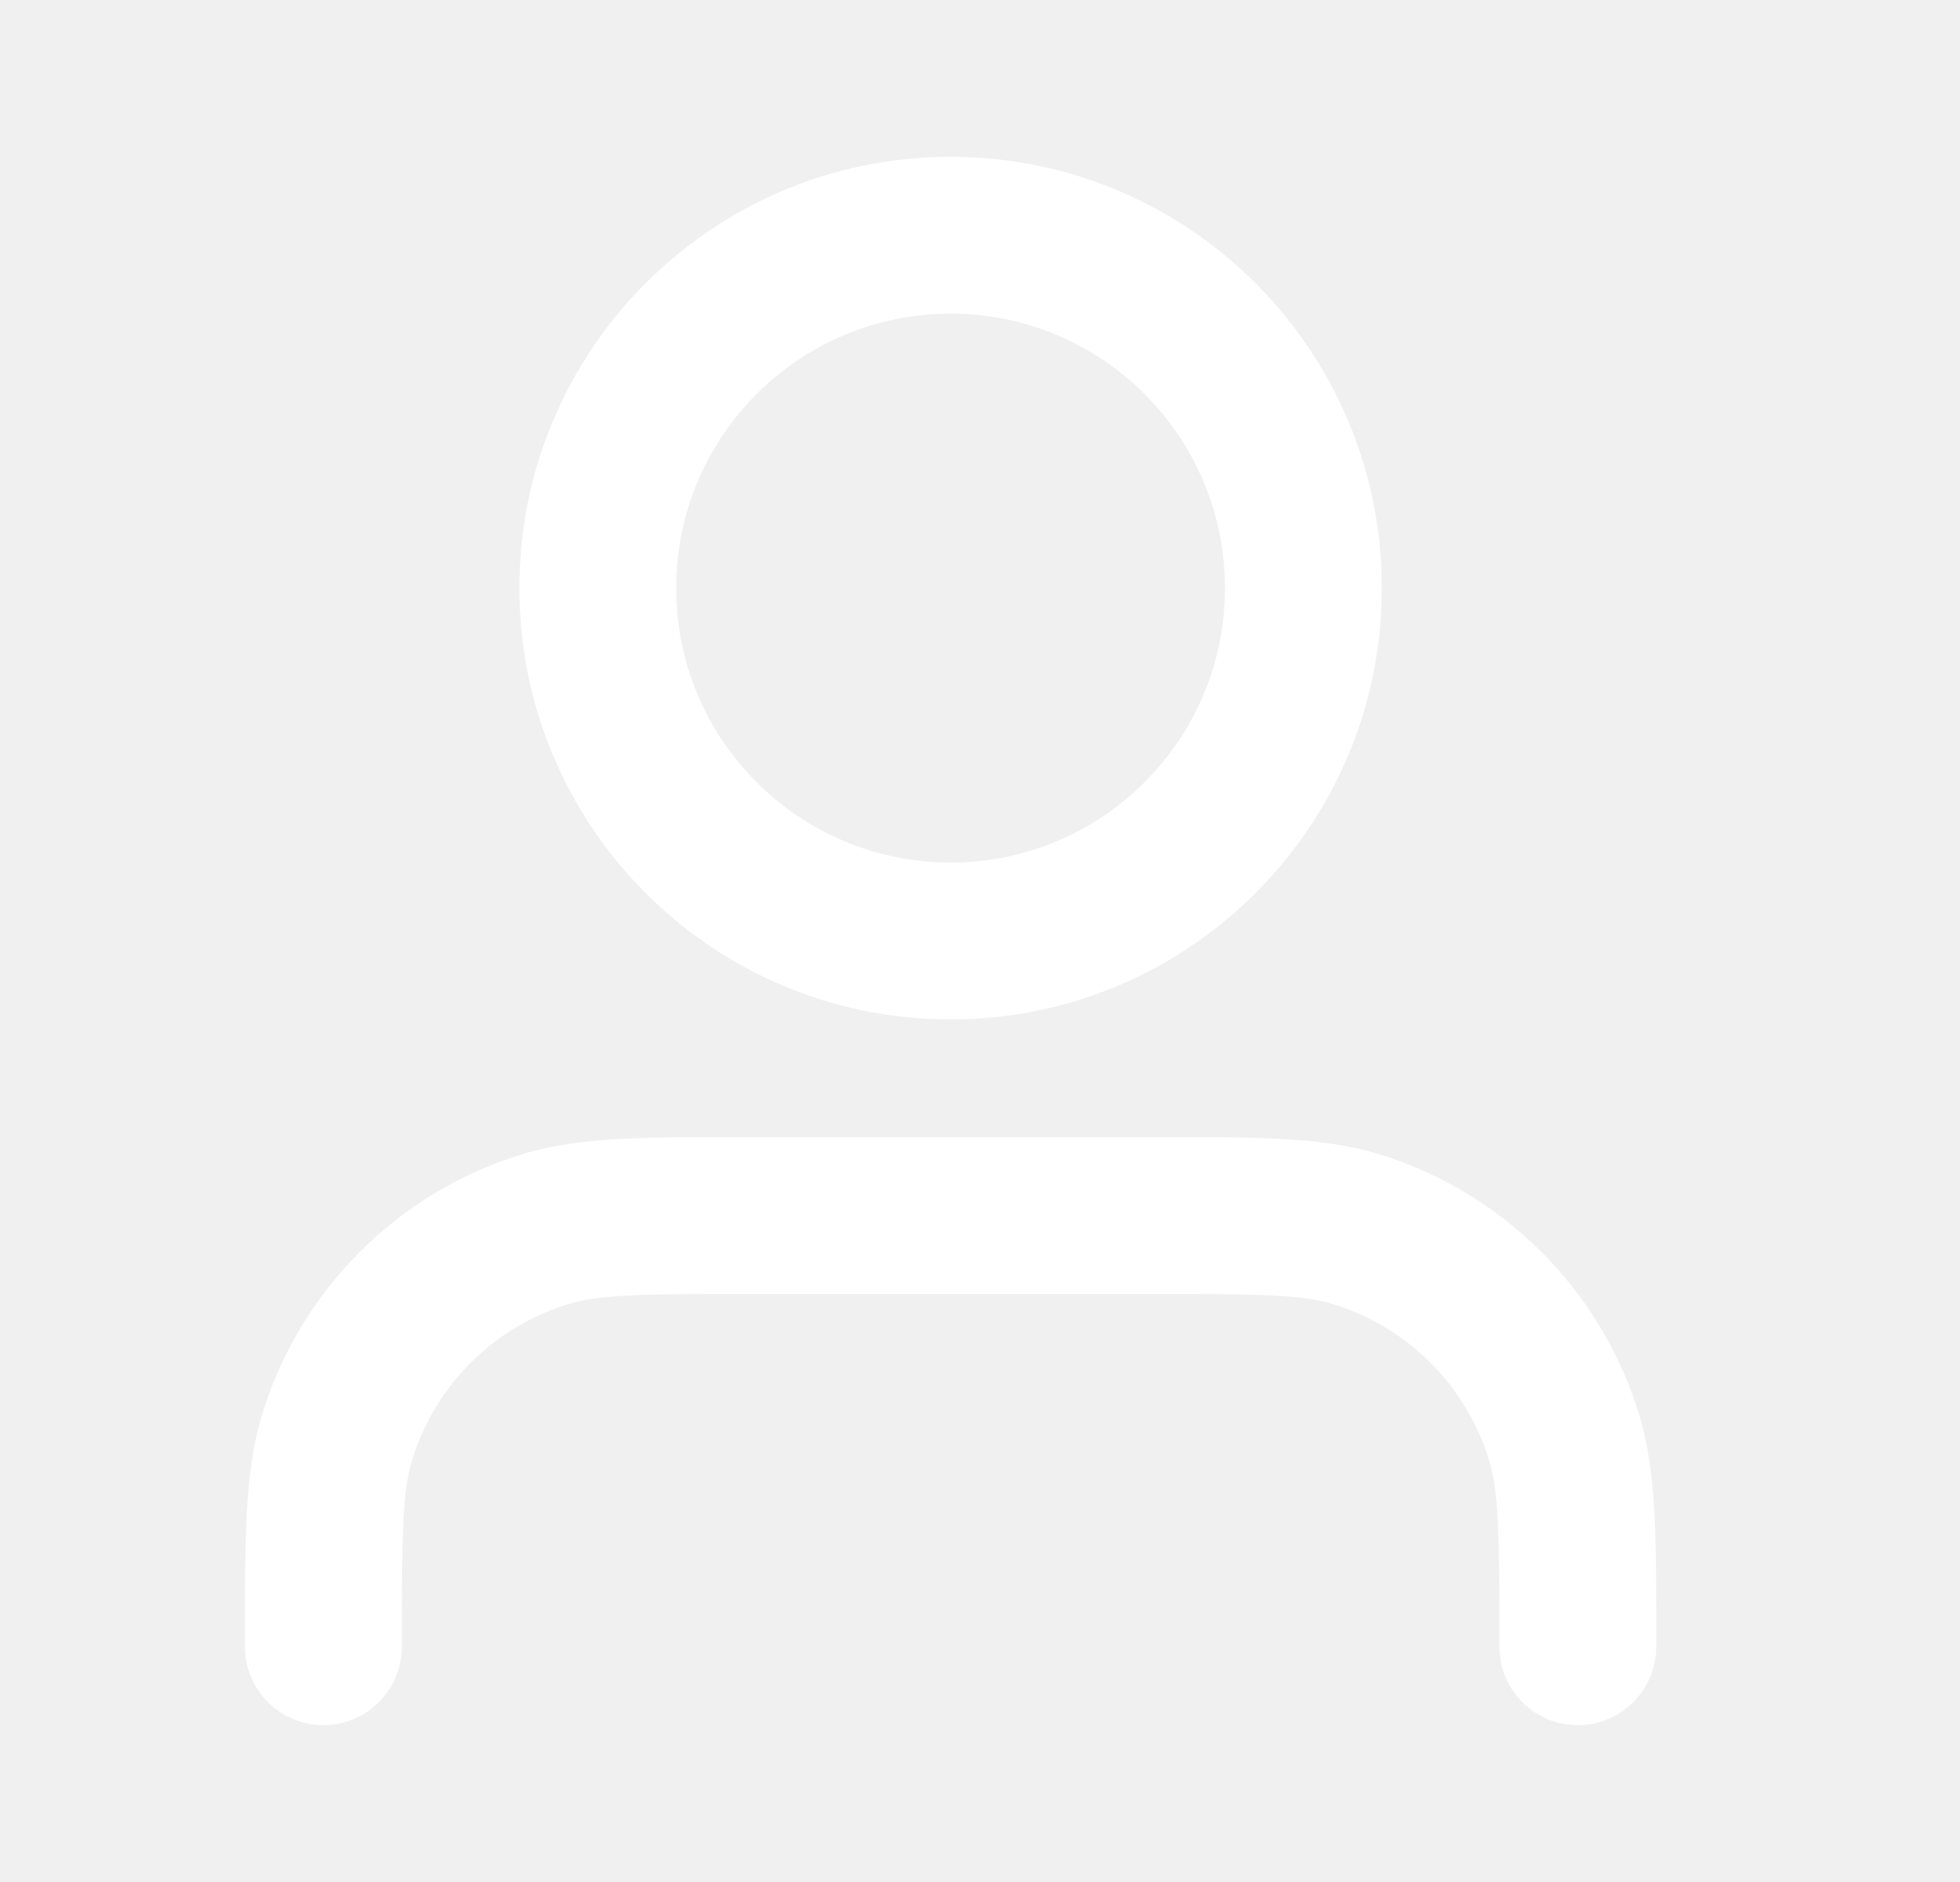
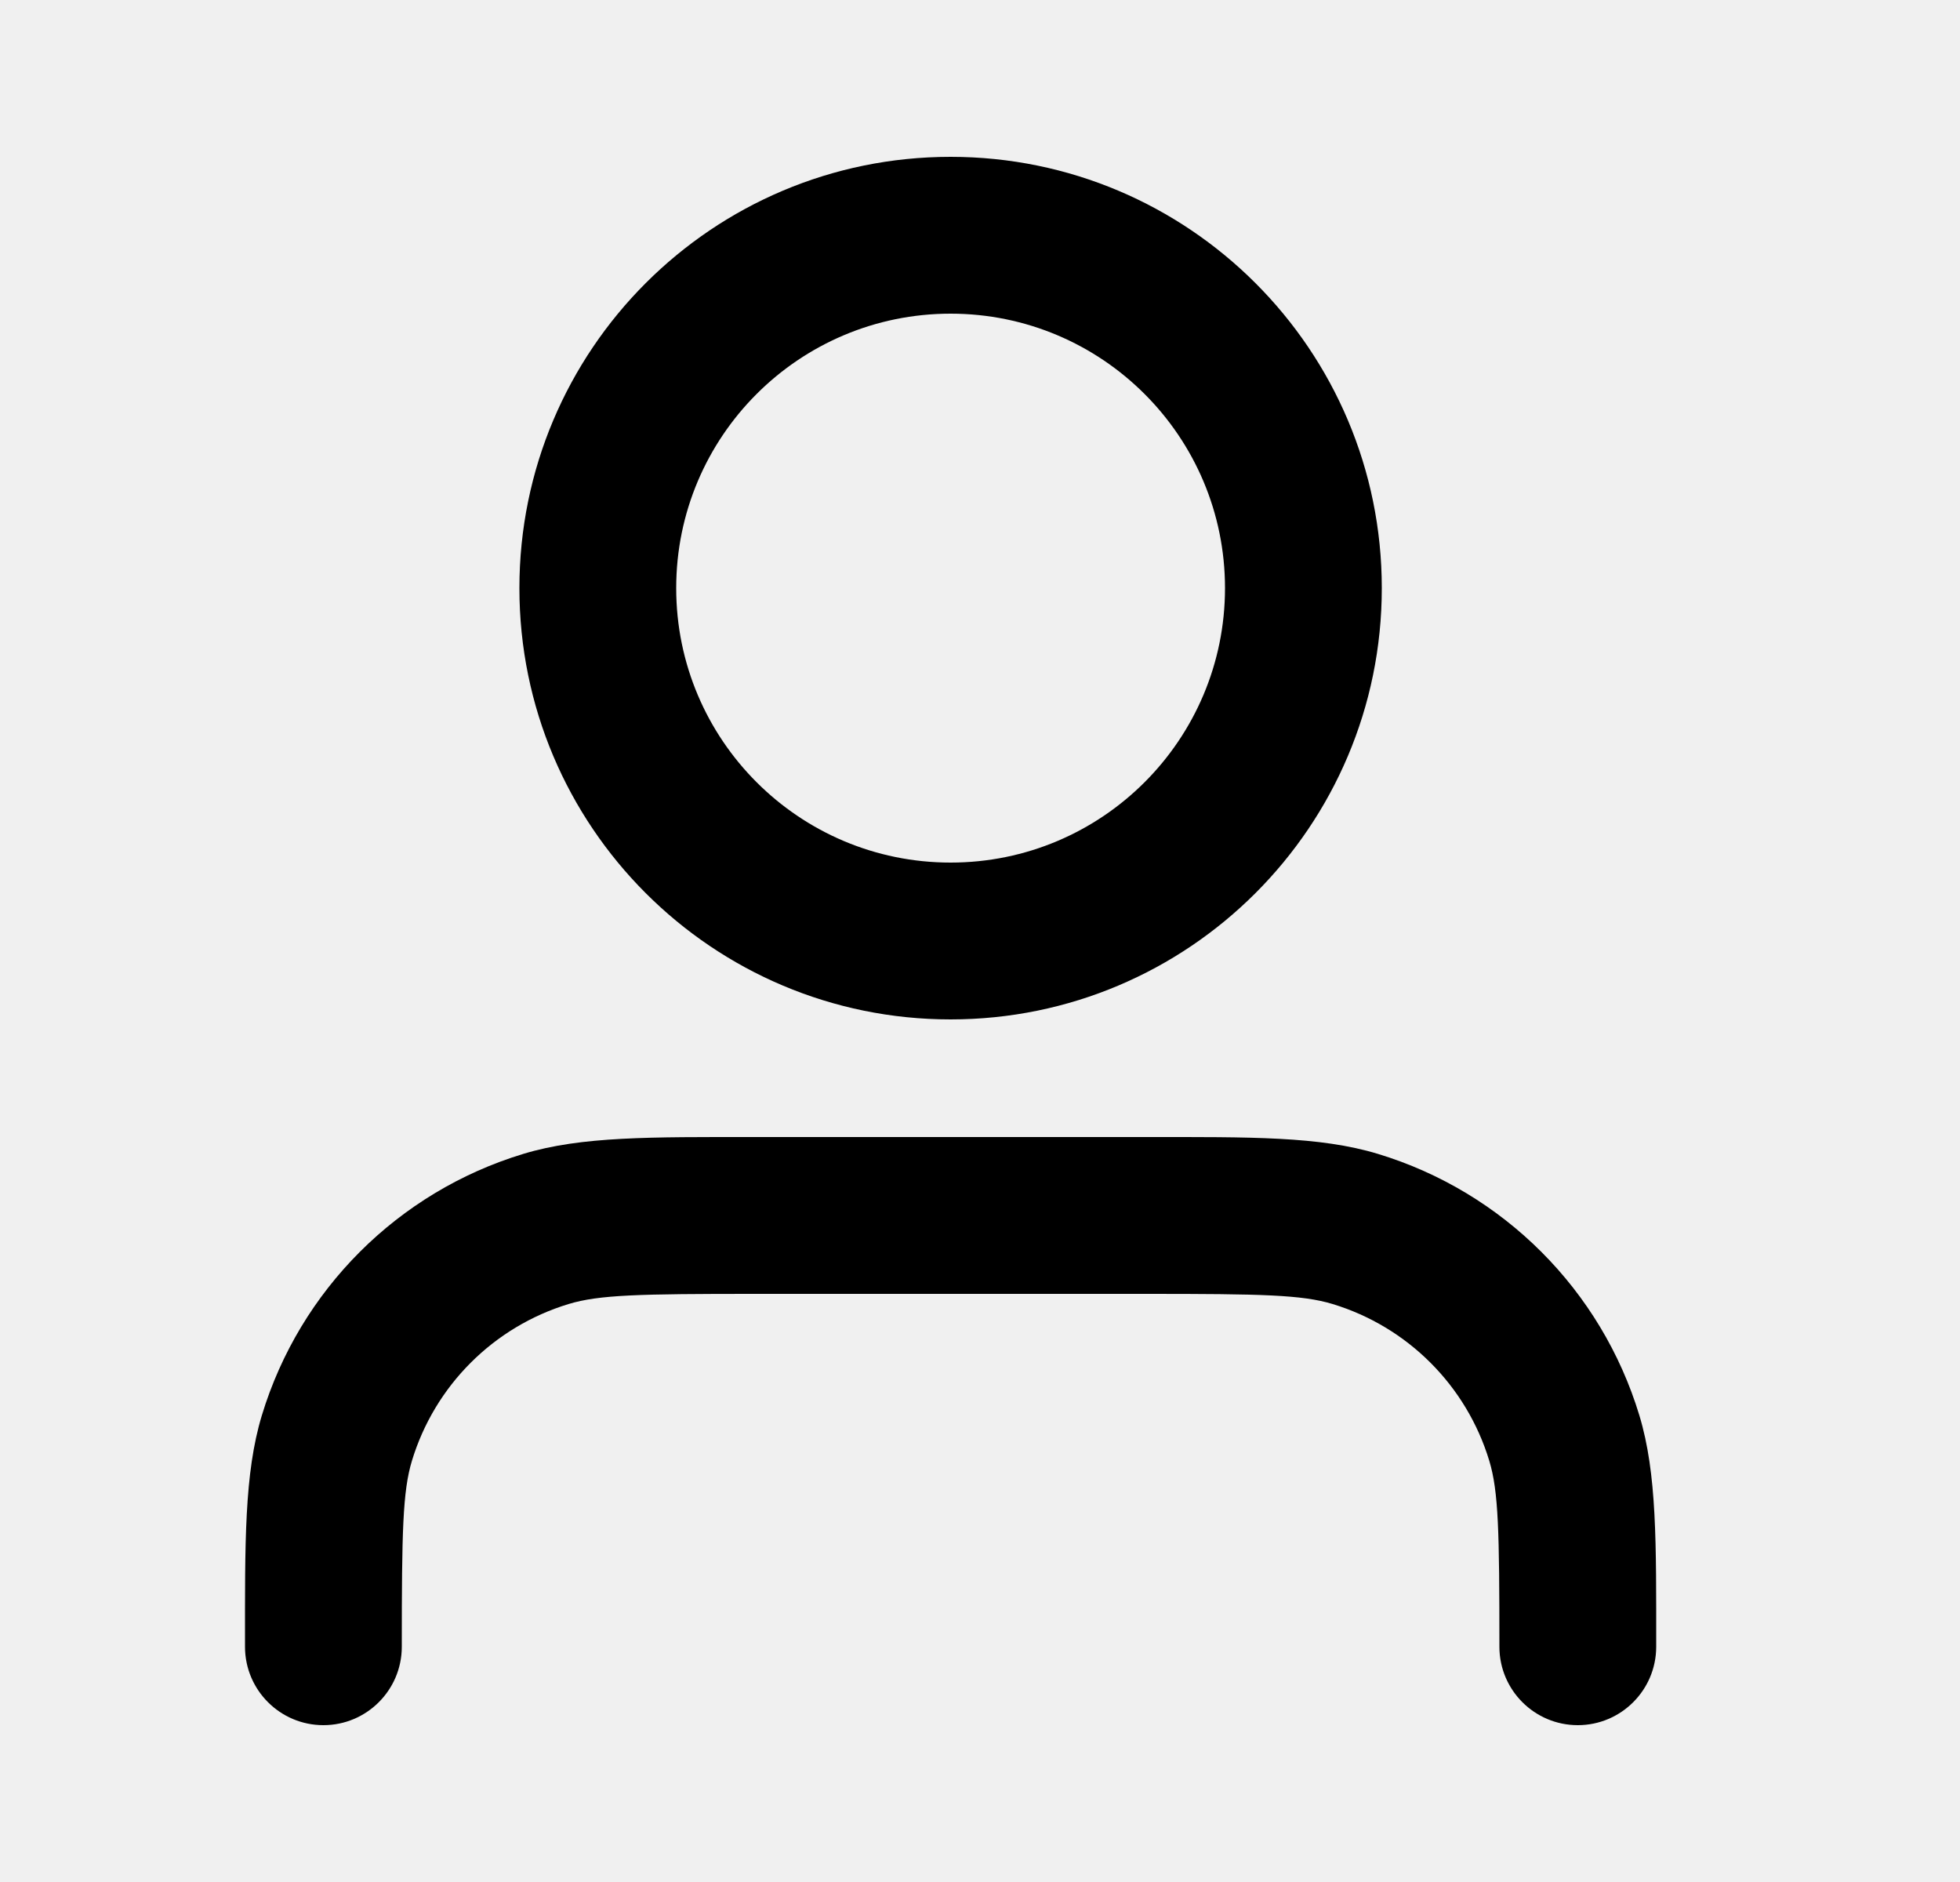
<svg xmlns="http://www.w3.org/2000/svg" width="25" height="24" viewBox="0 0 25 24" fill="none">
-   <path d="M19.125 21C19.125 19.532 19.114 19.019 18.996 18.629C18.705 17.67 17.955 16.92 16.996 16.629C16.606 16.511 16.093 16.5 14.625 16.5H9.625C8.157 16.5 7.644 16.511 7.254 16.629C6.295 16.92 5.545 17.67 5.254 18.629C5.136 19.019 5.125 19.532 5.125 21C5.125 21.552 4.677 22 4.125 22C3.573 22 3.125 21.552 3.125 21C3.125 19.677 3.114 18.794 3.34 18.049C3.825 16.451 5.076 15.2 6.674 14.715C7.419 14.489 8.302 14.5 9.625 14.5H14.625C15.948 14.5 16.831 14.489 17.576 14.715C19.174 15.2 20.425 16.451 20.91 18.049C21.136 18.794 21.125 19.677 21.125 21C21.125 21.552 20.677 22 20.125 22C19.573 22 19.125 21.552 19.125 21ZM15.625 7.5C15.625 5.567 14.058 4 12.125 4C10.192 4 8.625 5.567 8.625 7.5C8.625 9.433 10.192 11 12.125 11C14.058 11 15.625 9.433 15.625 7.5ZM17.625 7.5C17.625 10.538 15.162 13 12.125 13C9.087 13 6.625 10.538 6.625 7.5C6.625 4.462 9.087 2 12.125 2C15.162 2 17.625 4.462 17.625 7.5Z" fill="white" />
+   <path d="M19.125 21C19.125 19.532 19.114 19.019 18.996 18.629C18.705 17.67 17.955 16.92 16.996 16.629C16.606 16.511 16.093 16.5 14.625 16.5H9.625C8.157 16.5 7.644 16.511 7.254 16.629C6.295 16.92 5.545 17.67 5.254 18.629C5.136 19.019 5.125 19.532 5.125 21C5.125 21.552 4.677 22 4.125 22C3.573 22 3.125 21.552 3.125 21C3.125 19.677 3.114 18.794 3.34 18.049C3.825 16.451 5.076 15.2 6.674 14.715C7.419 14.489 8.302 14.5 9.625 14.5H14.625C15.948 14.5 16.831 14.489 17.576 14.715C19.174 15.2 20.425 16.451 20.91 18.049C21.136 18.794 21.125 19.677 21.125 21C21.125 21.552 20.677 22 20.125 22C19.573 22 19.125 21.552 19.125 21ZM15.625 7.5C15.625 5.567 14.058 4 12.125 4C10.192 4 8.625 5.567 8.625 7.5C8.625 9.433 10.192 11 12.125 11C14.058 11 15.625 9.433 15.625 7.5ZM17.625 7.5C17.625 10.538 15.162 13 12.125 13C9.087 13 6.625 10.538 6.625 7.5C6.625 4.462 9.087 2 12.125 2C15.162 2 17.625 4.462 17.625 7.5Z" fill="currentColor" />
</svg>
